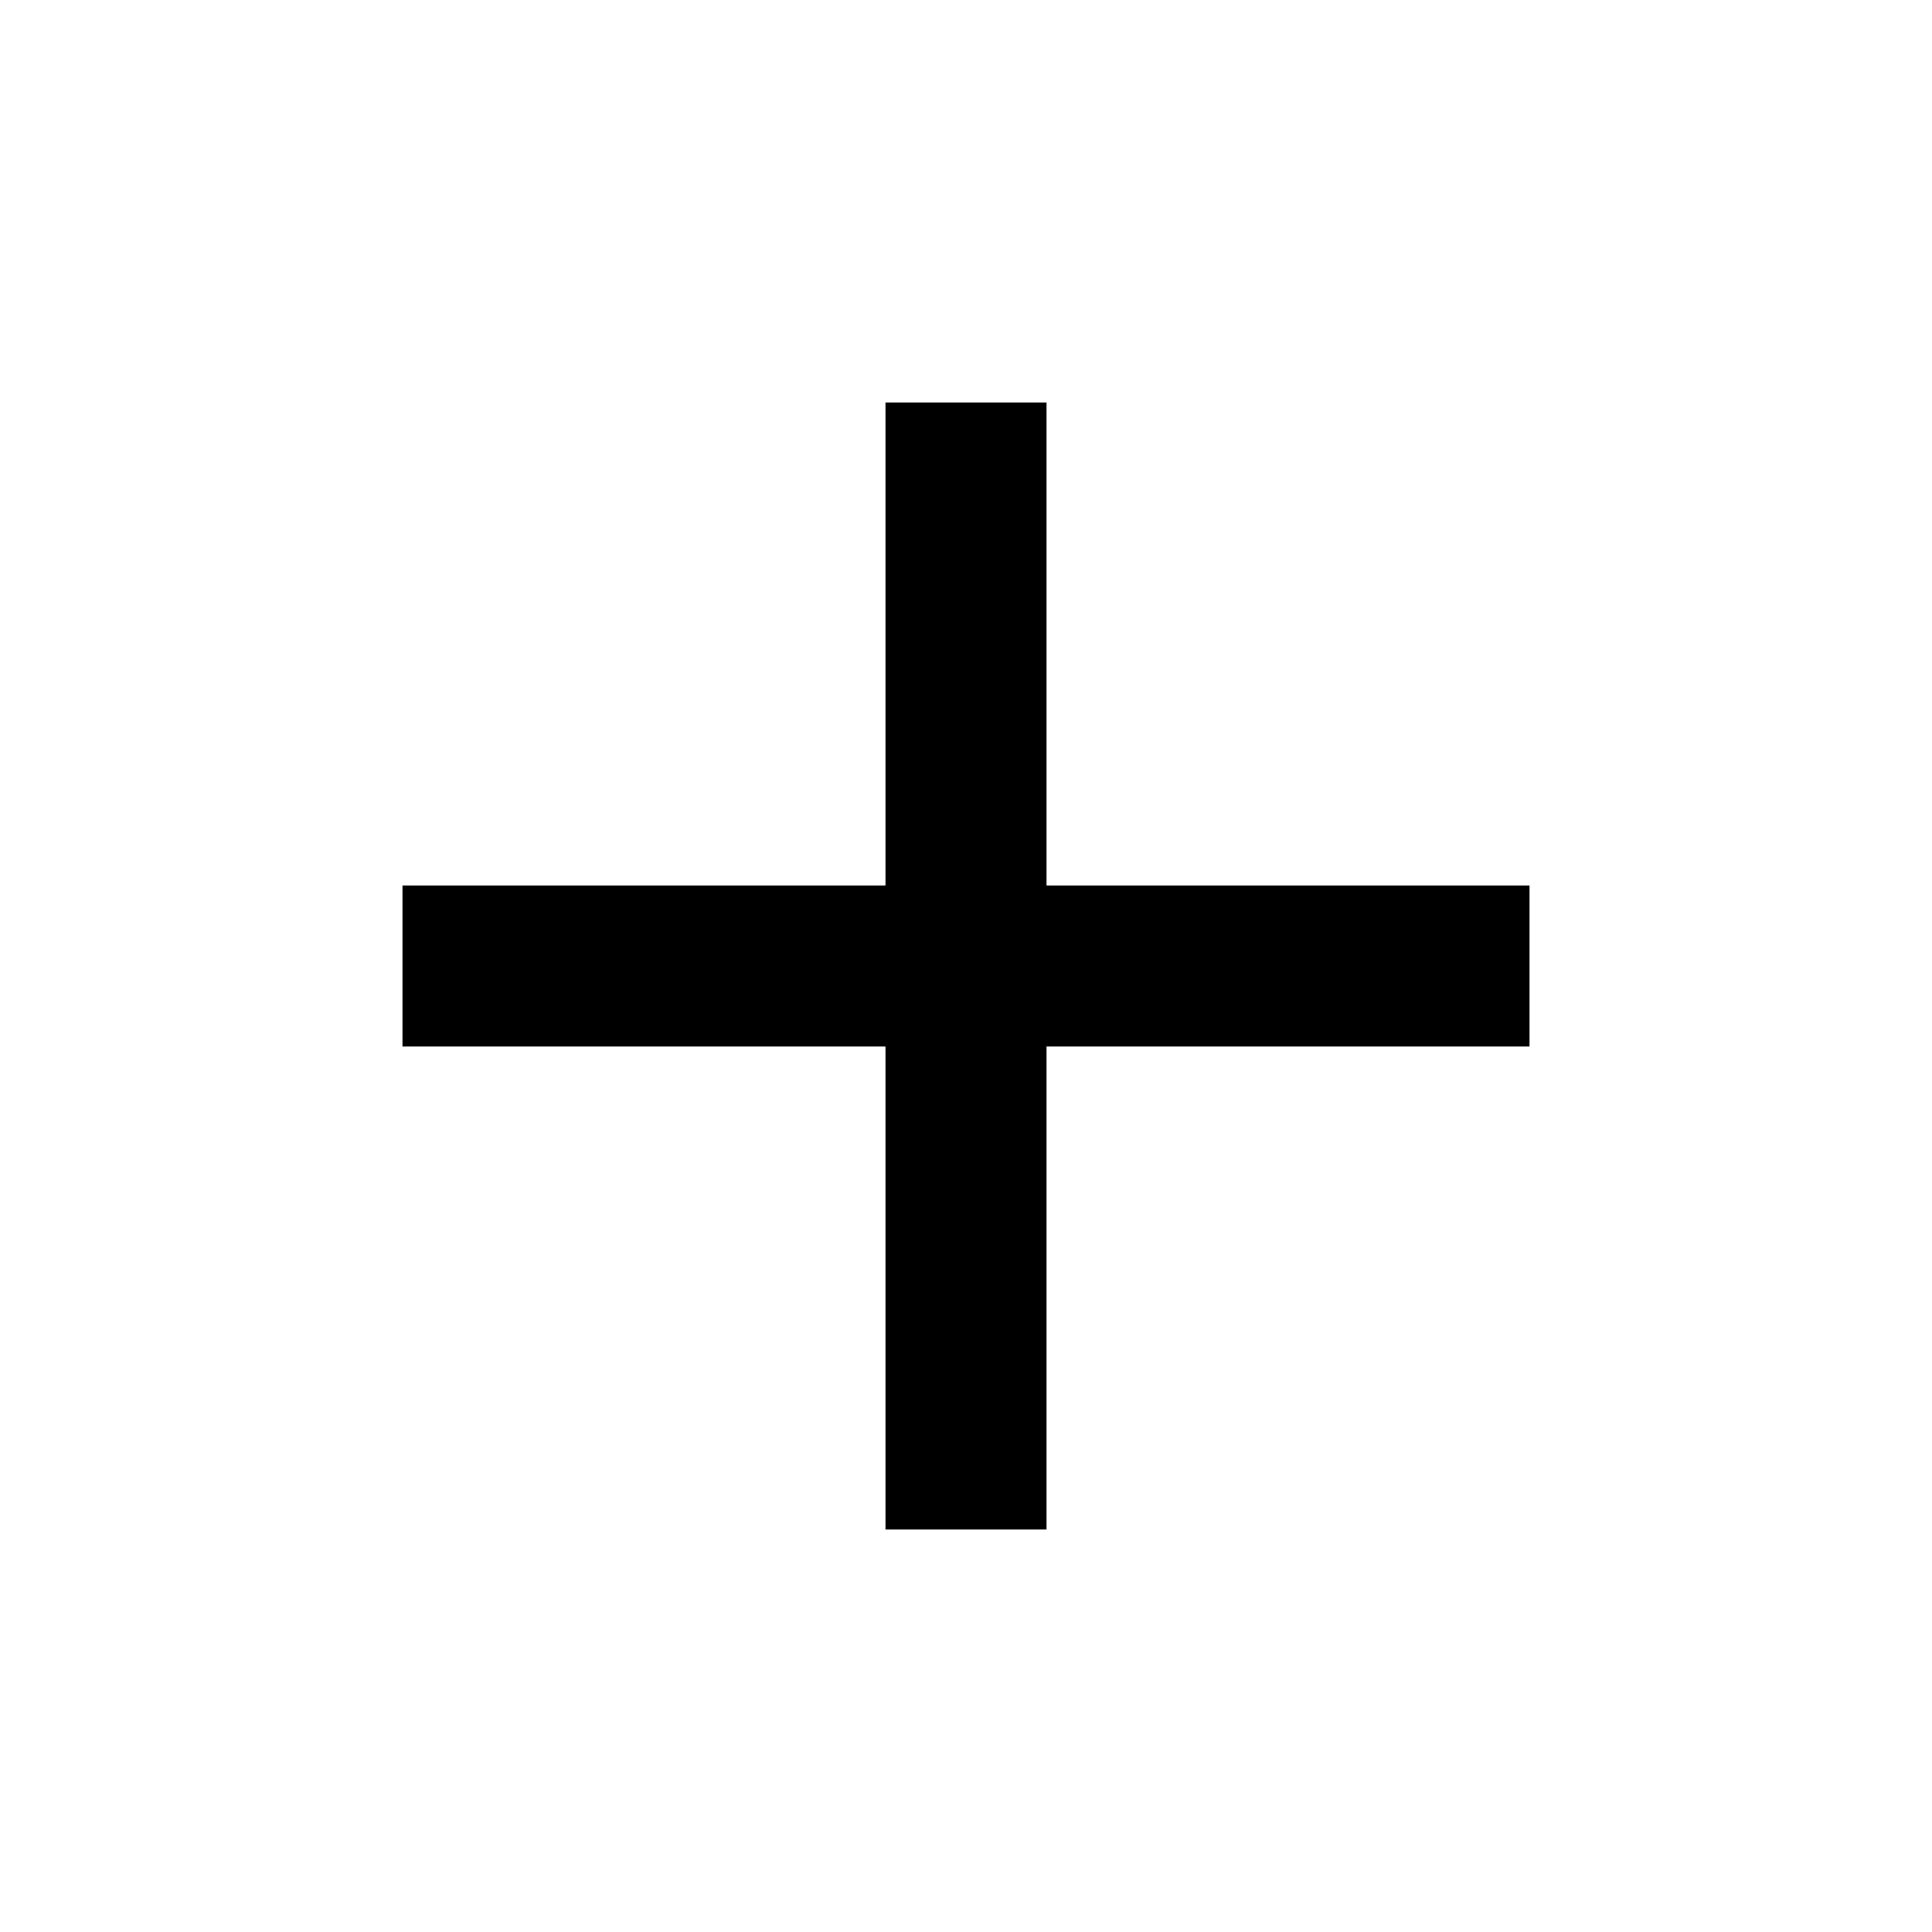
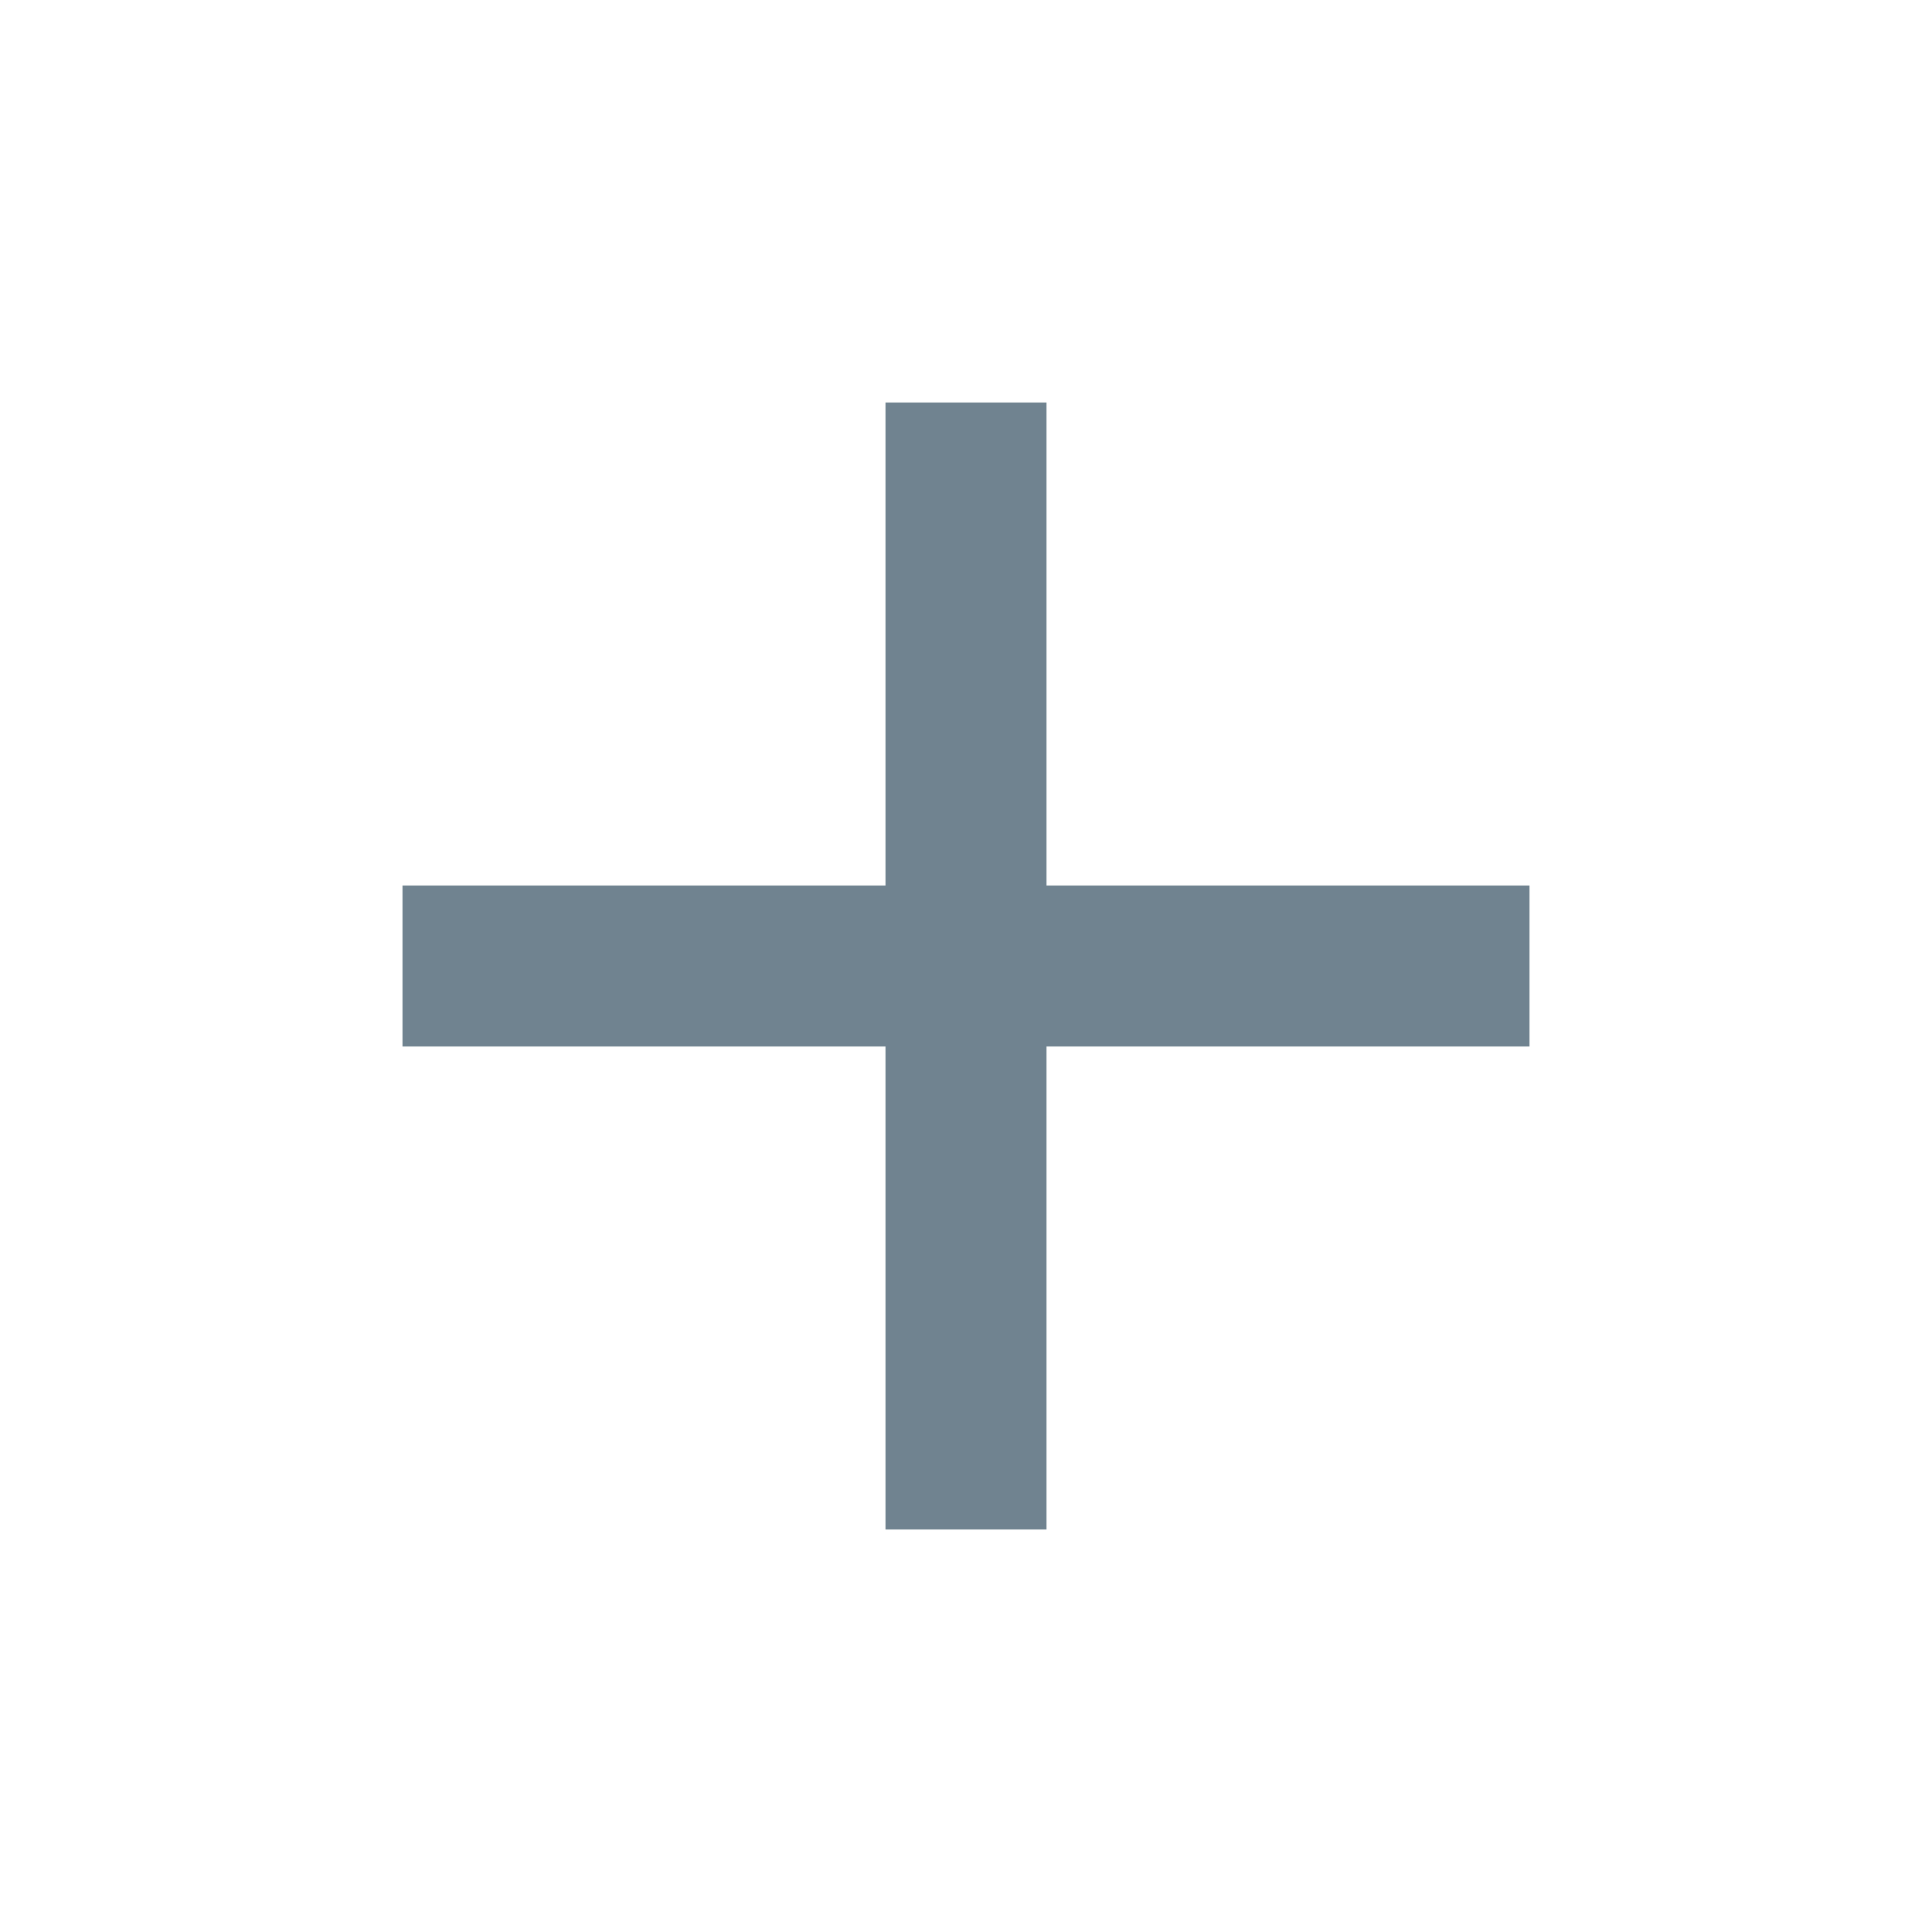
<svg xmlns="http://www.w3.org/2000/svg" width="24" height="24" viewBox="0 0 24 24" fill="currentColor">
-   <path d="M19 13h-6v6h-2v-6H5v-2h6V5h2v6h6v2z" />
+   <path fill="#708390" d="M19 13h-6v6h-2v-6H5v-2h6V5h2v6h6v2z" />
  <path d="M0 0h24v24H0z" fill="none" />
</svg>
